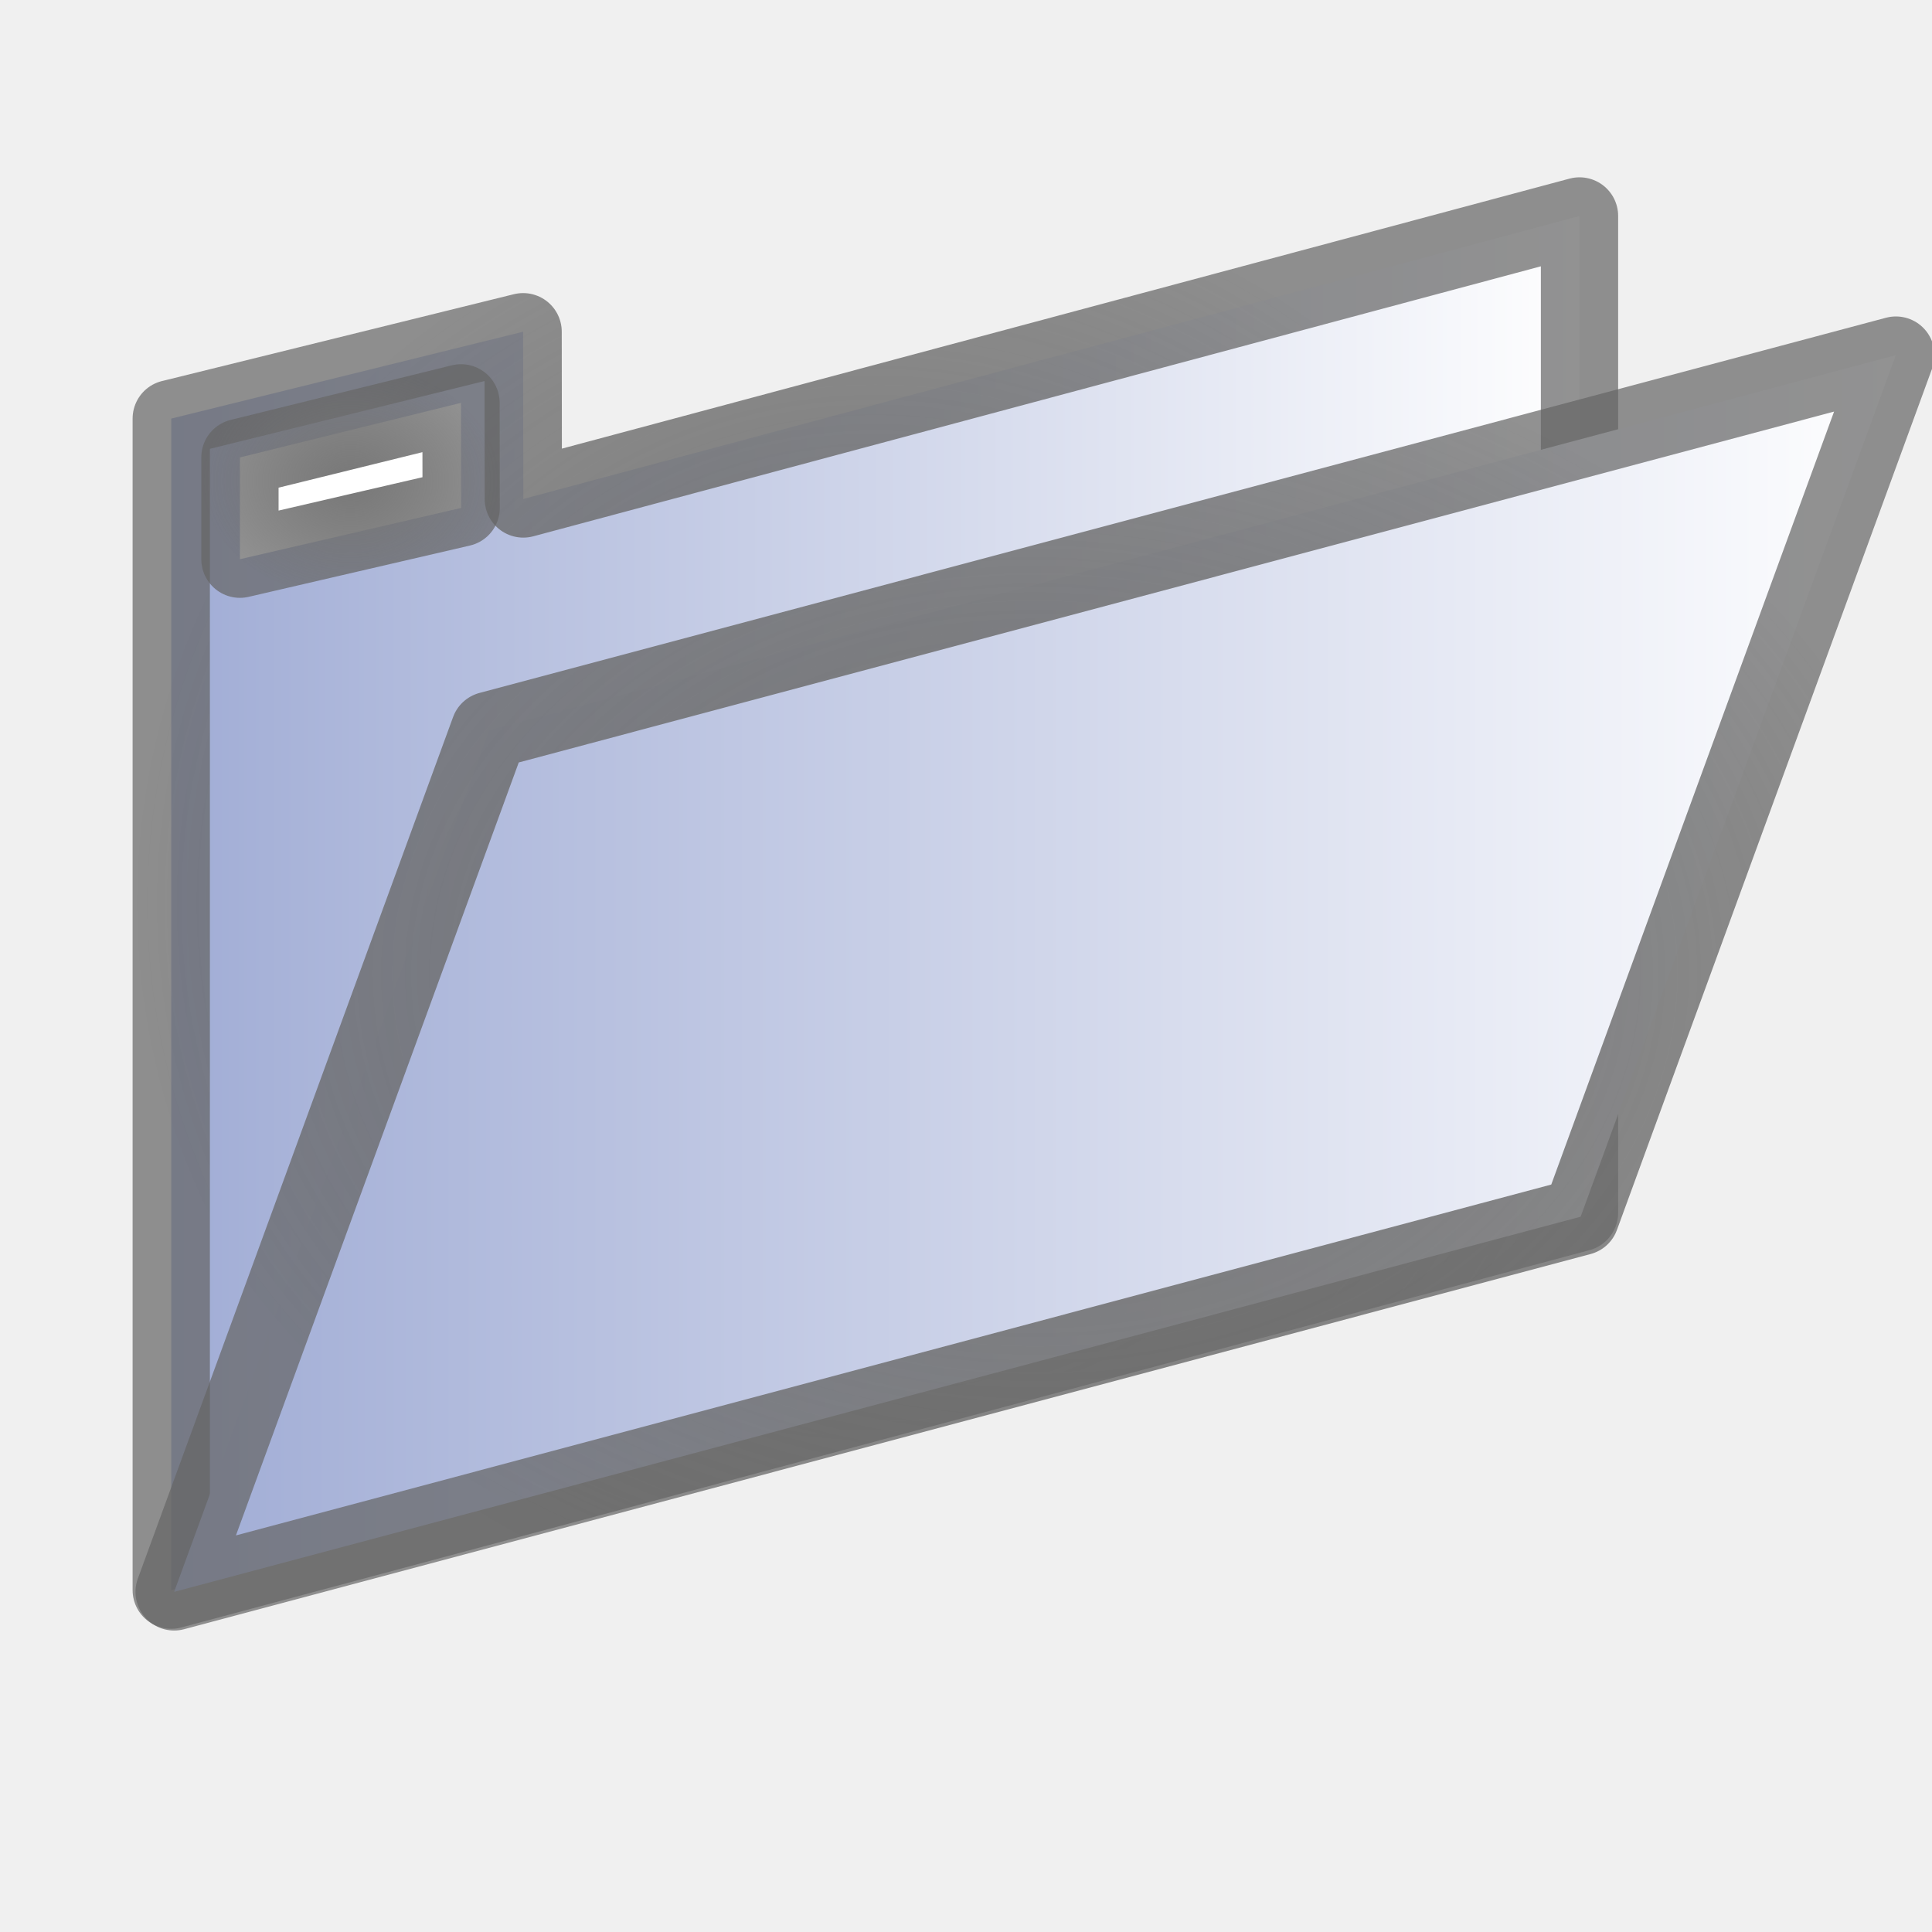
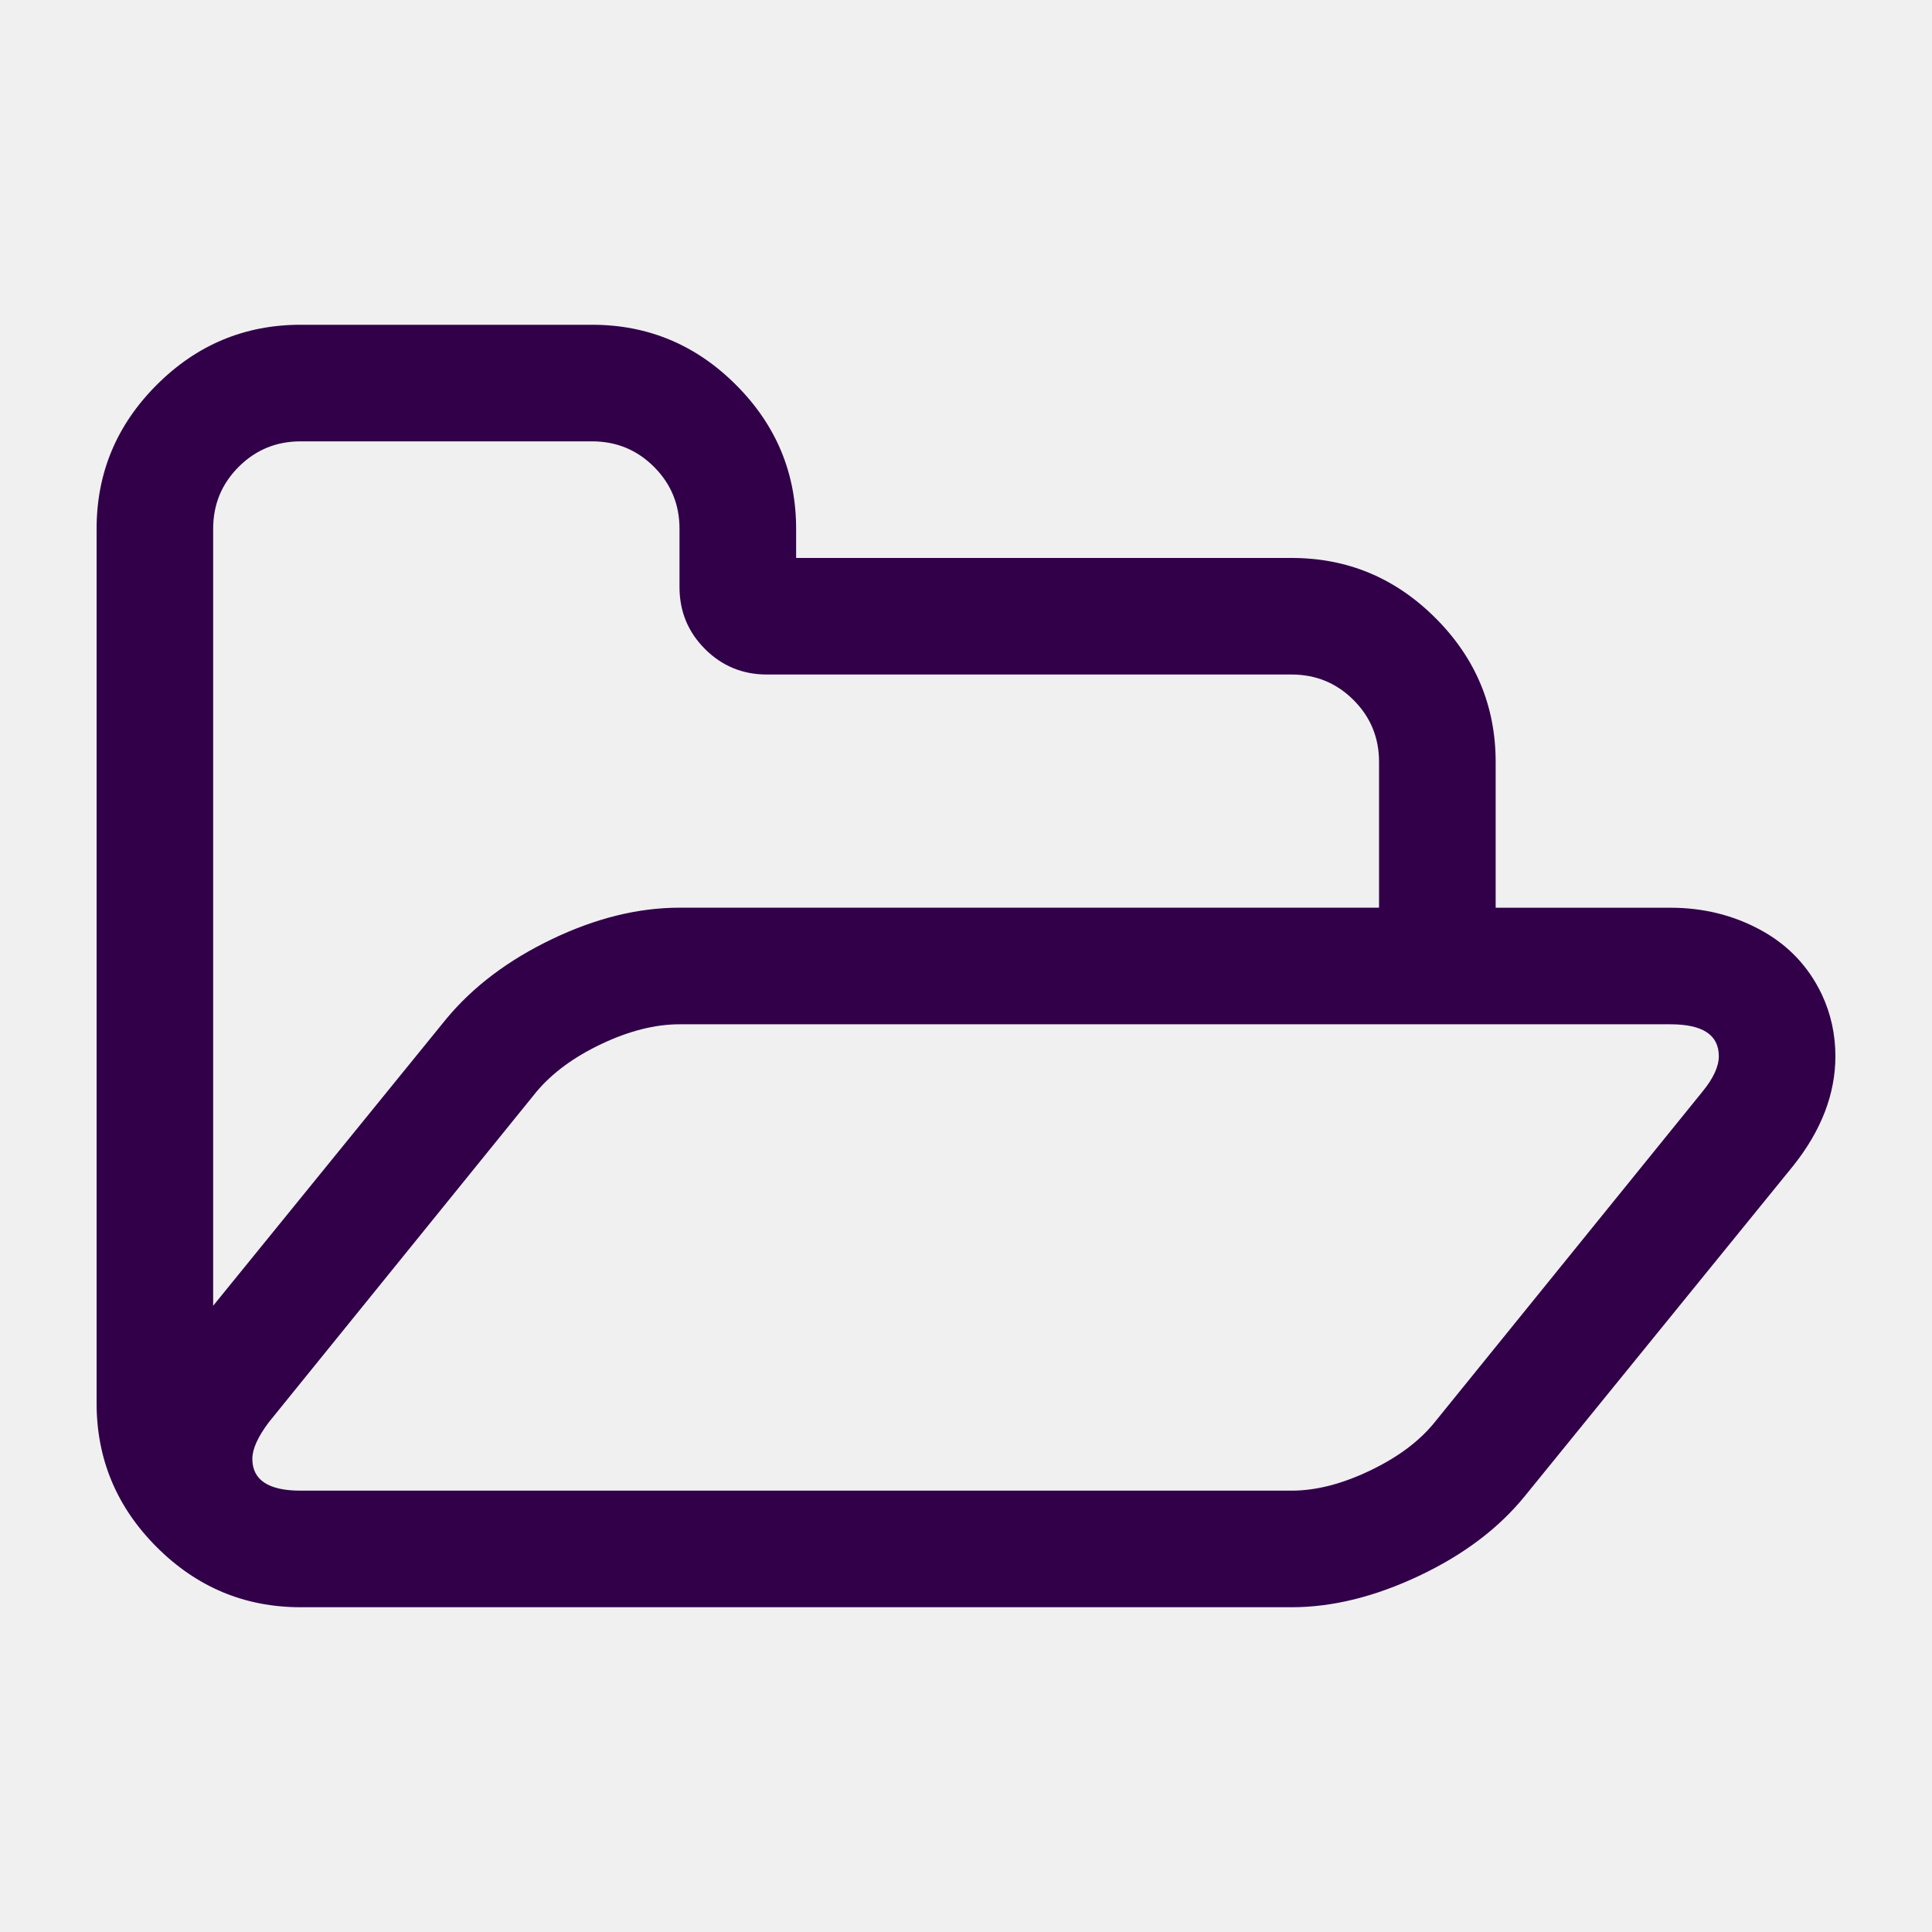
- <svg xmlns="http://www.w3.org/2000/svg" xmlns:ns1="http://www.openswatchbook.org/uri/2009/osb" xmlns:xlink="http://www.w3.org/1999/xlink" version="1.0" width="100" height="100" id="svg2">
-   <defs id="defs4">
-     <linearGradient id="linearGradient5375">
-       <stop style="stop-color:#787878;stop-opacity:1;" offset="0" id="stop5377" />
-       <stop style="stop-color:#646464;stop-opacity:0.706;" offset="1" id="stop5379" />
-     </linearGradient>
-     <linearGradient id="linearGradient3929" ns1:paint="gradient">
-       <stop style="stop-color:#b3b2b0;stop-opacity:1;" offset="0" id="stop3931" />
-       <stop style="stop-color:#b3b2b0;stop-opacity:0;" offset="1" id="stop3933" />
-     </linearGradient>
-     <linearGradient id="linearGradient3921">
-       <stop style="stop-color:#a0acd5;stop-opacity:1;" offset="0" id="stop3923" />
-       <stop style="stop-color:#ffffff;stop-opacity:1;" offset="1" id="stop3925" />
-     </linearGradient>
-     <linearGradient xlink:href="#linearGradient3921" id="linearGradient3911" x1="8.571" y1="50.388" x2="98.574" y2="50.388" gradientUnits="userSpaceOnUse" />
-     <linearGradient xlink:href="#linearGradient3921" id="linearGradient3927" x1="8.362" y1="46.743" x2="82.257" y2="46.743" gradientUnits="userSpaceOnUse" />
-     <radialGradient xlink:href="#linearGradient5375" id="radialGradient5385" cx="45.31" cy="46.743" fx="45.31" fy="46.743" r="38.446" gradientTransform="matrix(1,0,0,0.9770725,0,1.071696)" gradientUnits="userSpaceOnUse" />
-     <radialGradient xlink:href="#linearGradient5375" id="radialGradient5403" cx="18.144" cy="24.898" fx="18.144" fy="24.898" r="7.725" gradientTransform="matrix(1,0,0,0.7827757,0,5.408447)" gradientUnits="userSpaceOnUse" />
-     <radialGradient xlink:href="#linearGradient5375" id="radialGradient4338" cx="53.572" cy="50.388" fx="53.572" fy="50.388" r="46.559" gradientTransform="matrix(1,0,0,0.7304221,0,13.58346)" gradientUnits="userSpaceOnUse" />
-   </defs>
-   <path style="fill:url(#linearGradient3927);fill-opacity:1;fill-rule:evenodd;stroke:url(#radialGradient5385);stroke-width:4;stroke-linecap:round;stroke-linejoin:round;stroke-miterlimit:4;stroke-opacity:1;stroke-dashoffset:2.634;stroke-dasharray:none" id="rect2233" d="m 8.864,21.666 18.212,-4.496 0.01,8.657 18.223,-4.883 18.223,-4.883 18.223,-4.883 0,51.597 -72.891,19.531 0,-60.642 4e-6,0 z" />
-   <path style="fill:url(#linearGradient3911);fill-opacity:1;fill-rule:evenodd;stroke:url(#radialGradient4338);stroke-width:4;stroke-linecap:round;stroke-linejoin:round;stroke-miterlimit:4;stroke-opacity:1;stroke-dashoffset:2.634;stroke-dasharray:none" id="rect3206" d="M 25.33,37.8 98.131,18.38 81.814,62.976 9.013,82.396 25.33,37.8 z" />
-   <path style="fill:#ffffff;fill-opacity:1;fill-rule:evenodd;stroke:url(#radialGradient5403);stroke-width:4;stroke-linecap:round;stroke-linejoin:round;stroke-miterlimit:4;stroke-opacity:1;stroke-dashoffset:2.634;stroke-dasharray:none" id="path3273" d="m 12.419,23.676 11.443,-2.825 0.007,5.439 -11.45,2.654 0,-5.269 -1.8e-5,0 z" />
+ <svg xmlns="http://www.w3.org/2000/svg" version="1.0" width="100" height="100" id="svg2">
+   <defs id="defs4" />
+   <path d="m 88.965,54.667 q 0,-1.65 -2.499,-1.65 l -51.294,0 q -1.886,0 -4.031,1.014 -2.145,1.014 -3.371,2.475 L 13.91,73.62 q -0.849,1.131 -0.849,1.886 0,1.65 2.499,1.65 l 51.294,0 q 1.886,0 4.054,-1.037 2.169,-1.037 3.347,-2.499 L 88.117,56.506 q 0.849,-1.037 0.849,-1.839 z m -53.793,-7.685 36.207,0 0,-7.543 q 0,-1.886 -1.32,-3.206 -1.32,-1.32 -3.206,-1.32 l -27.156,0 q -1.886,0 -3.206,-1.32 -1.32,-1.32 -1.32,-3.206 l 0,-3.017 q 0,-1.886 -1.32,-3.206 -1.32,-1.32 -3.206,-1.32 l -15.086,0 q -1.886,0 -3.206,1.32 -1.32,1.32 -1.32,3.206 l 0,40.215 12.069,-14.851 q 2.074,-2.499 5.469,-4.125 3.394,-1.627 6.6,-1.627 z M 95,54.667 q 0,2.923 -2.169,5.657 L 78.924,77.438 q -2.027,2.499 -5.469,4.125 -3.442,1.627 -6.6,1.627 l -51.294,0 q -4.337,0 -7.449,-3.112 Q 5,76.967 5,72.63 L 5,27.37 Q 5,23.033 8.112,19.921 11.223,16.81 15.56,16.81 l 15.086,0 q 4.337,0 7.449,3.112 3.112,3.112 3.112,7.449 l 0,1.509 25.647,0 q 4.337,0 7.449,3.112 3.112,3.112 3.112,7.449 l 0,7.543 9.052,0 q 2.546,0 4.667,1.155 2.122,1.155 3.159,3.324 Q 95,52.97 95,54.667 Z" id="path4195" style="fill:#310049;fill-opacity:1" />
</svg>
